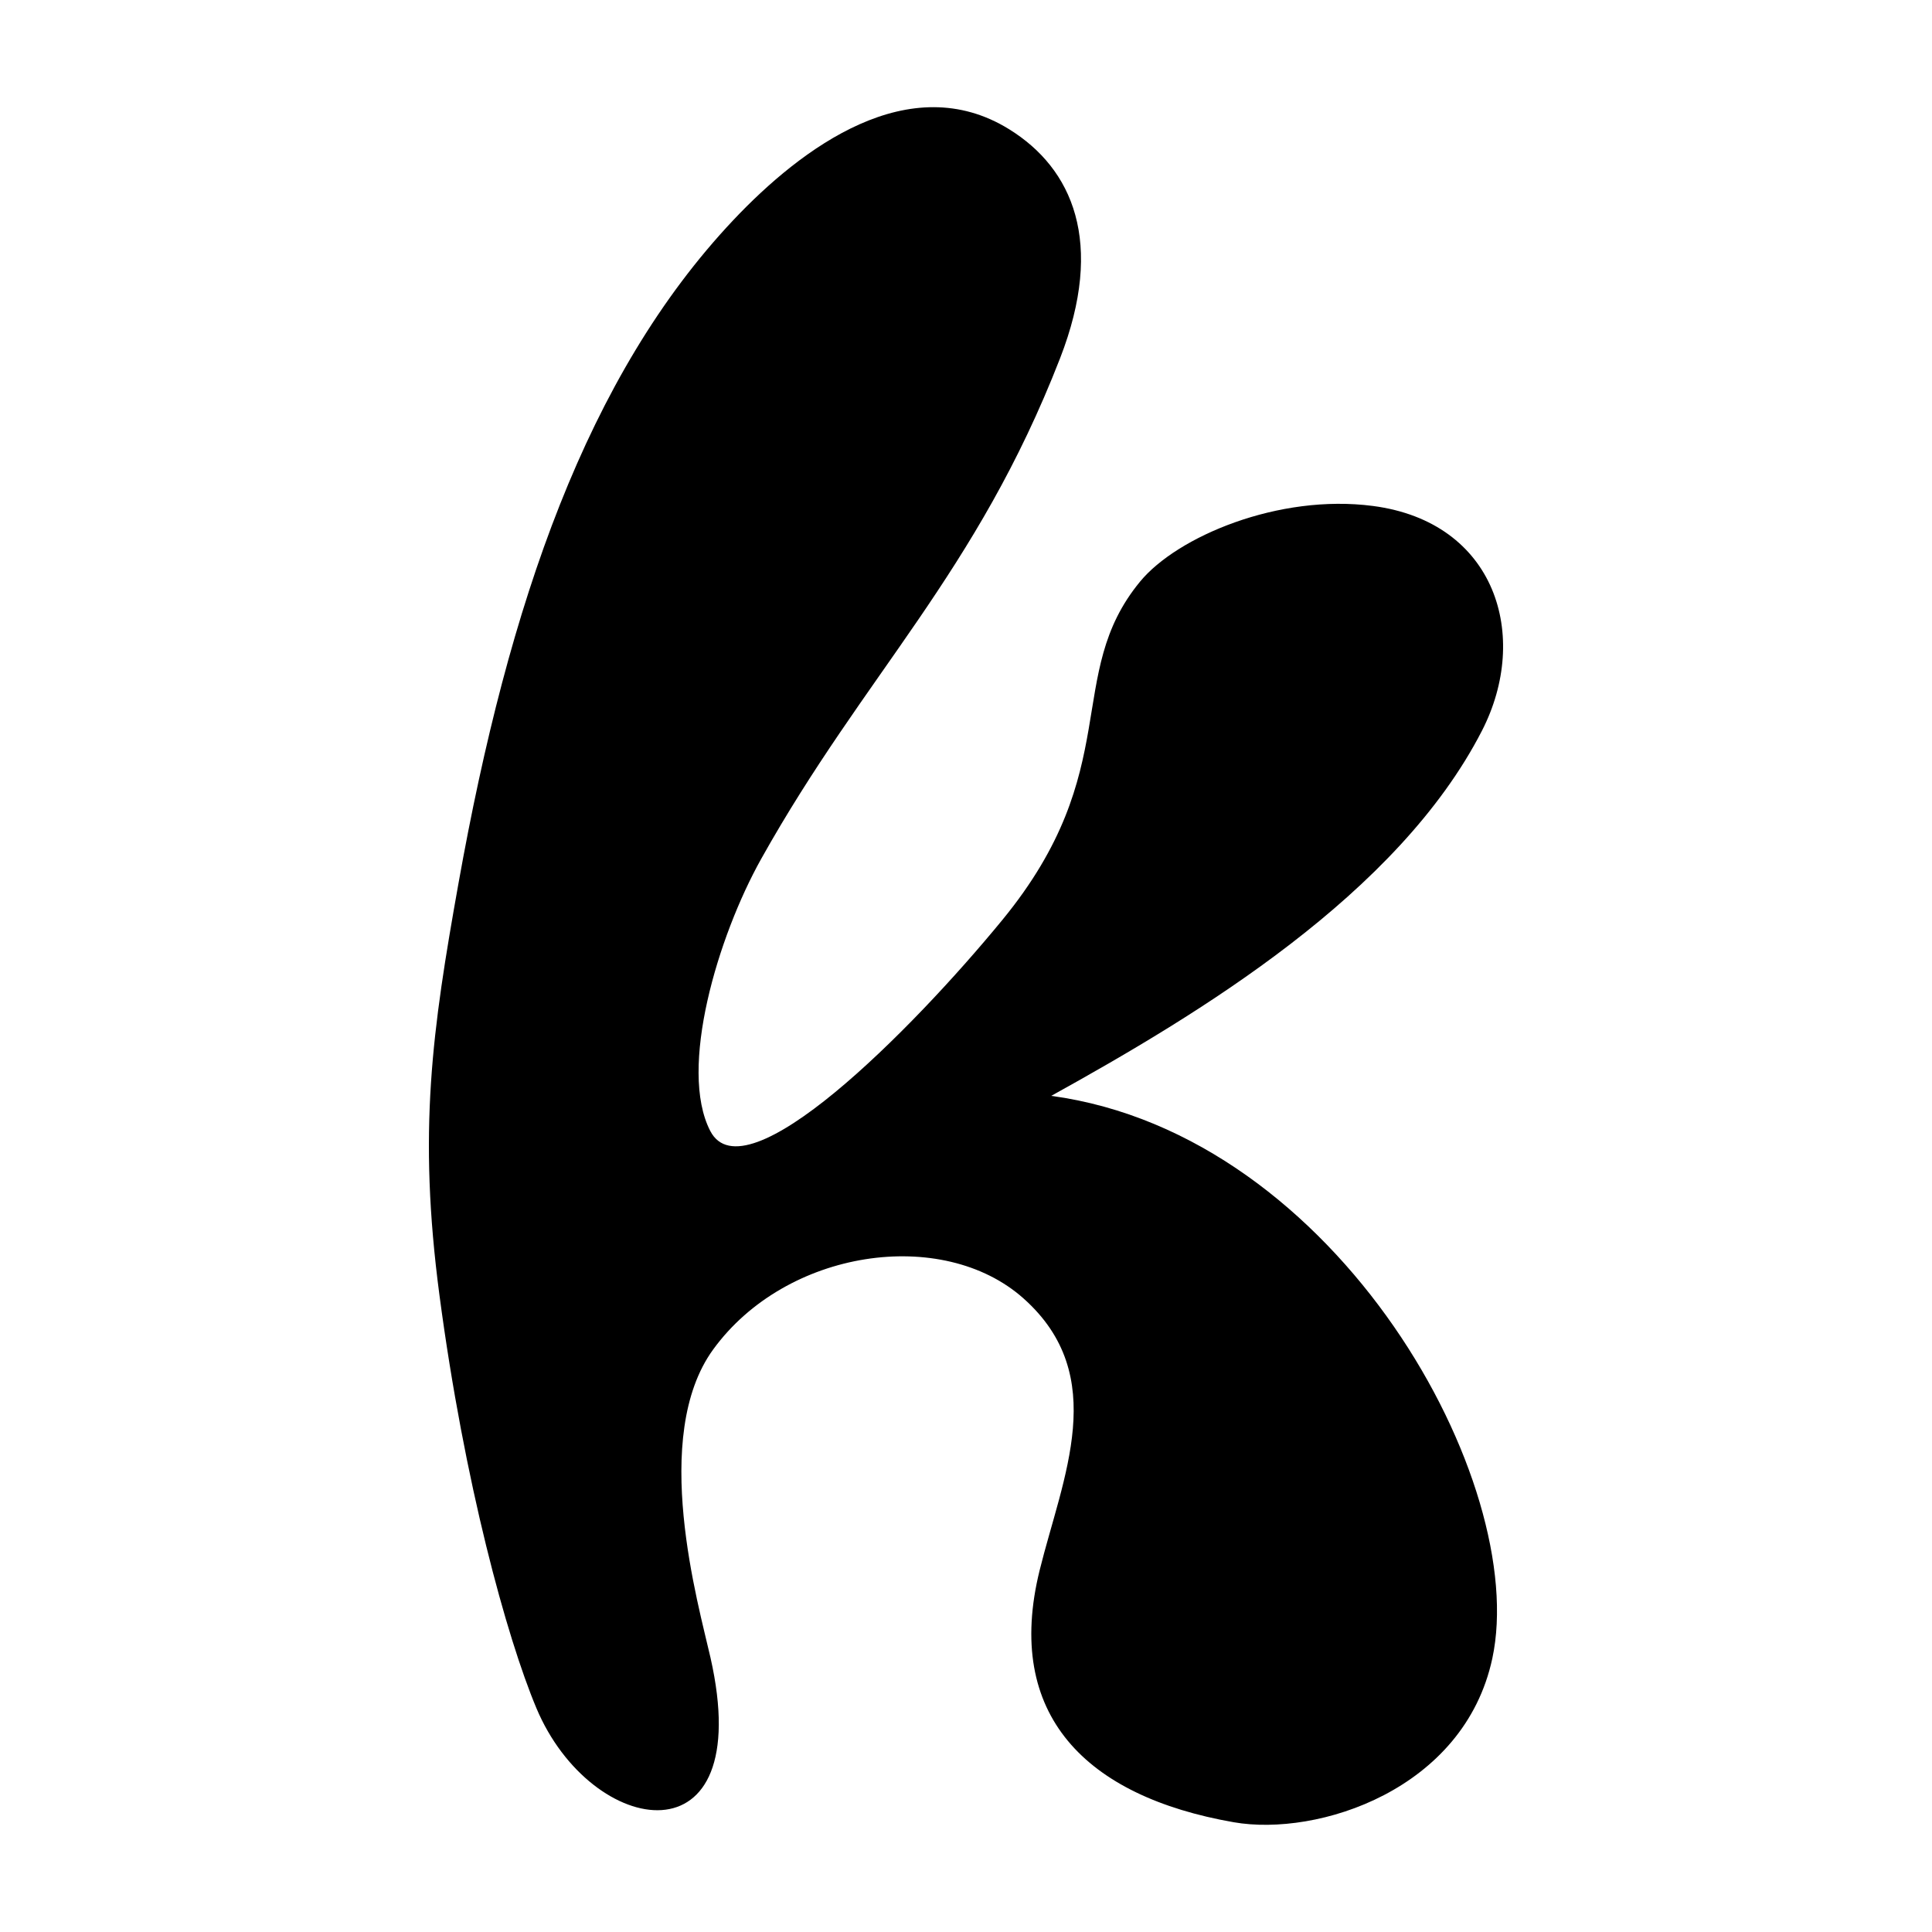
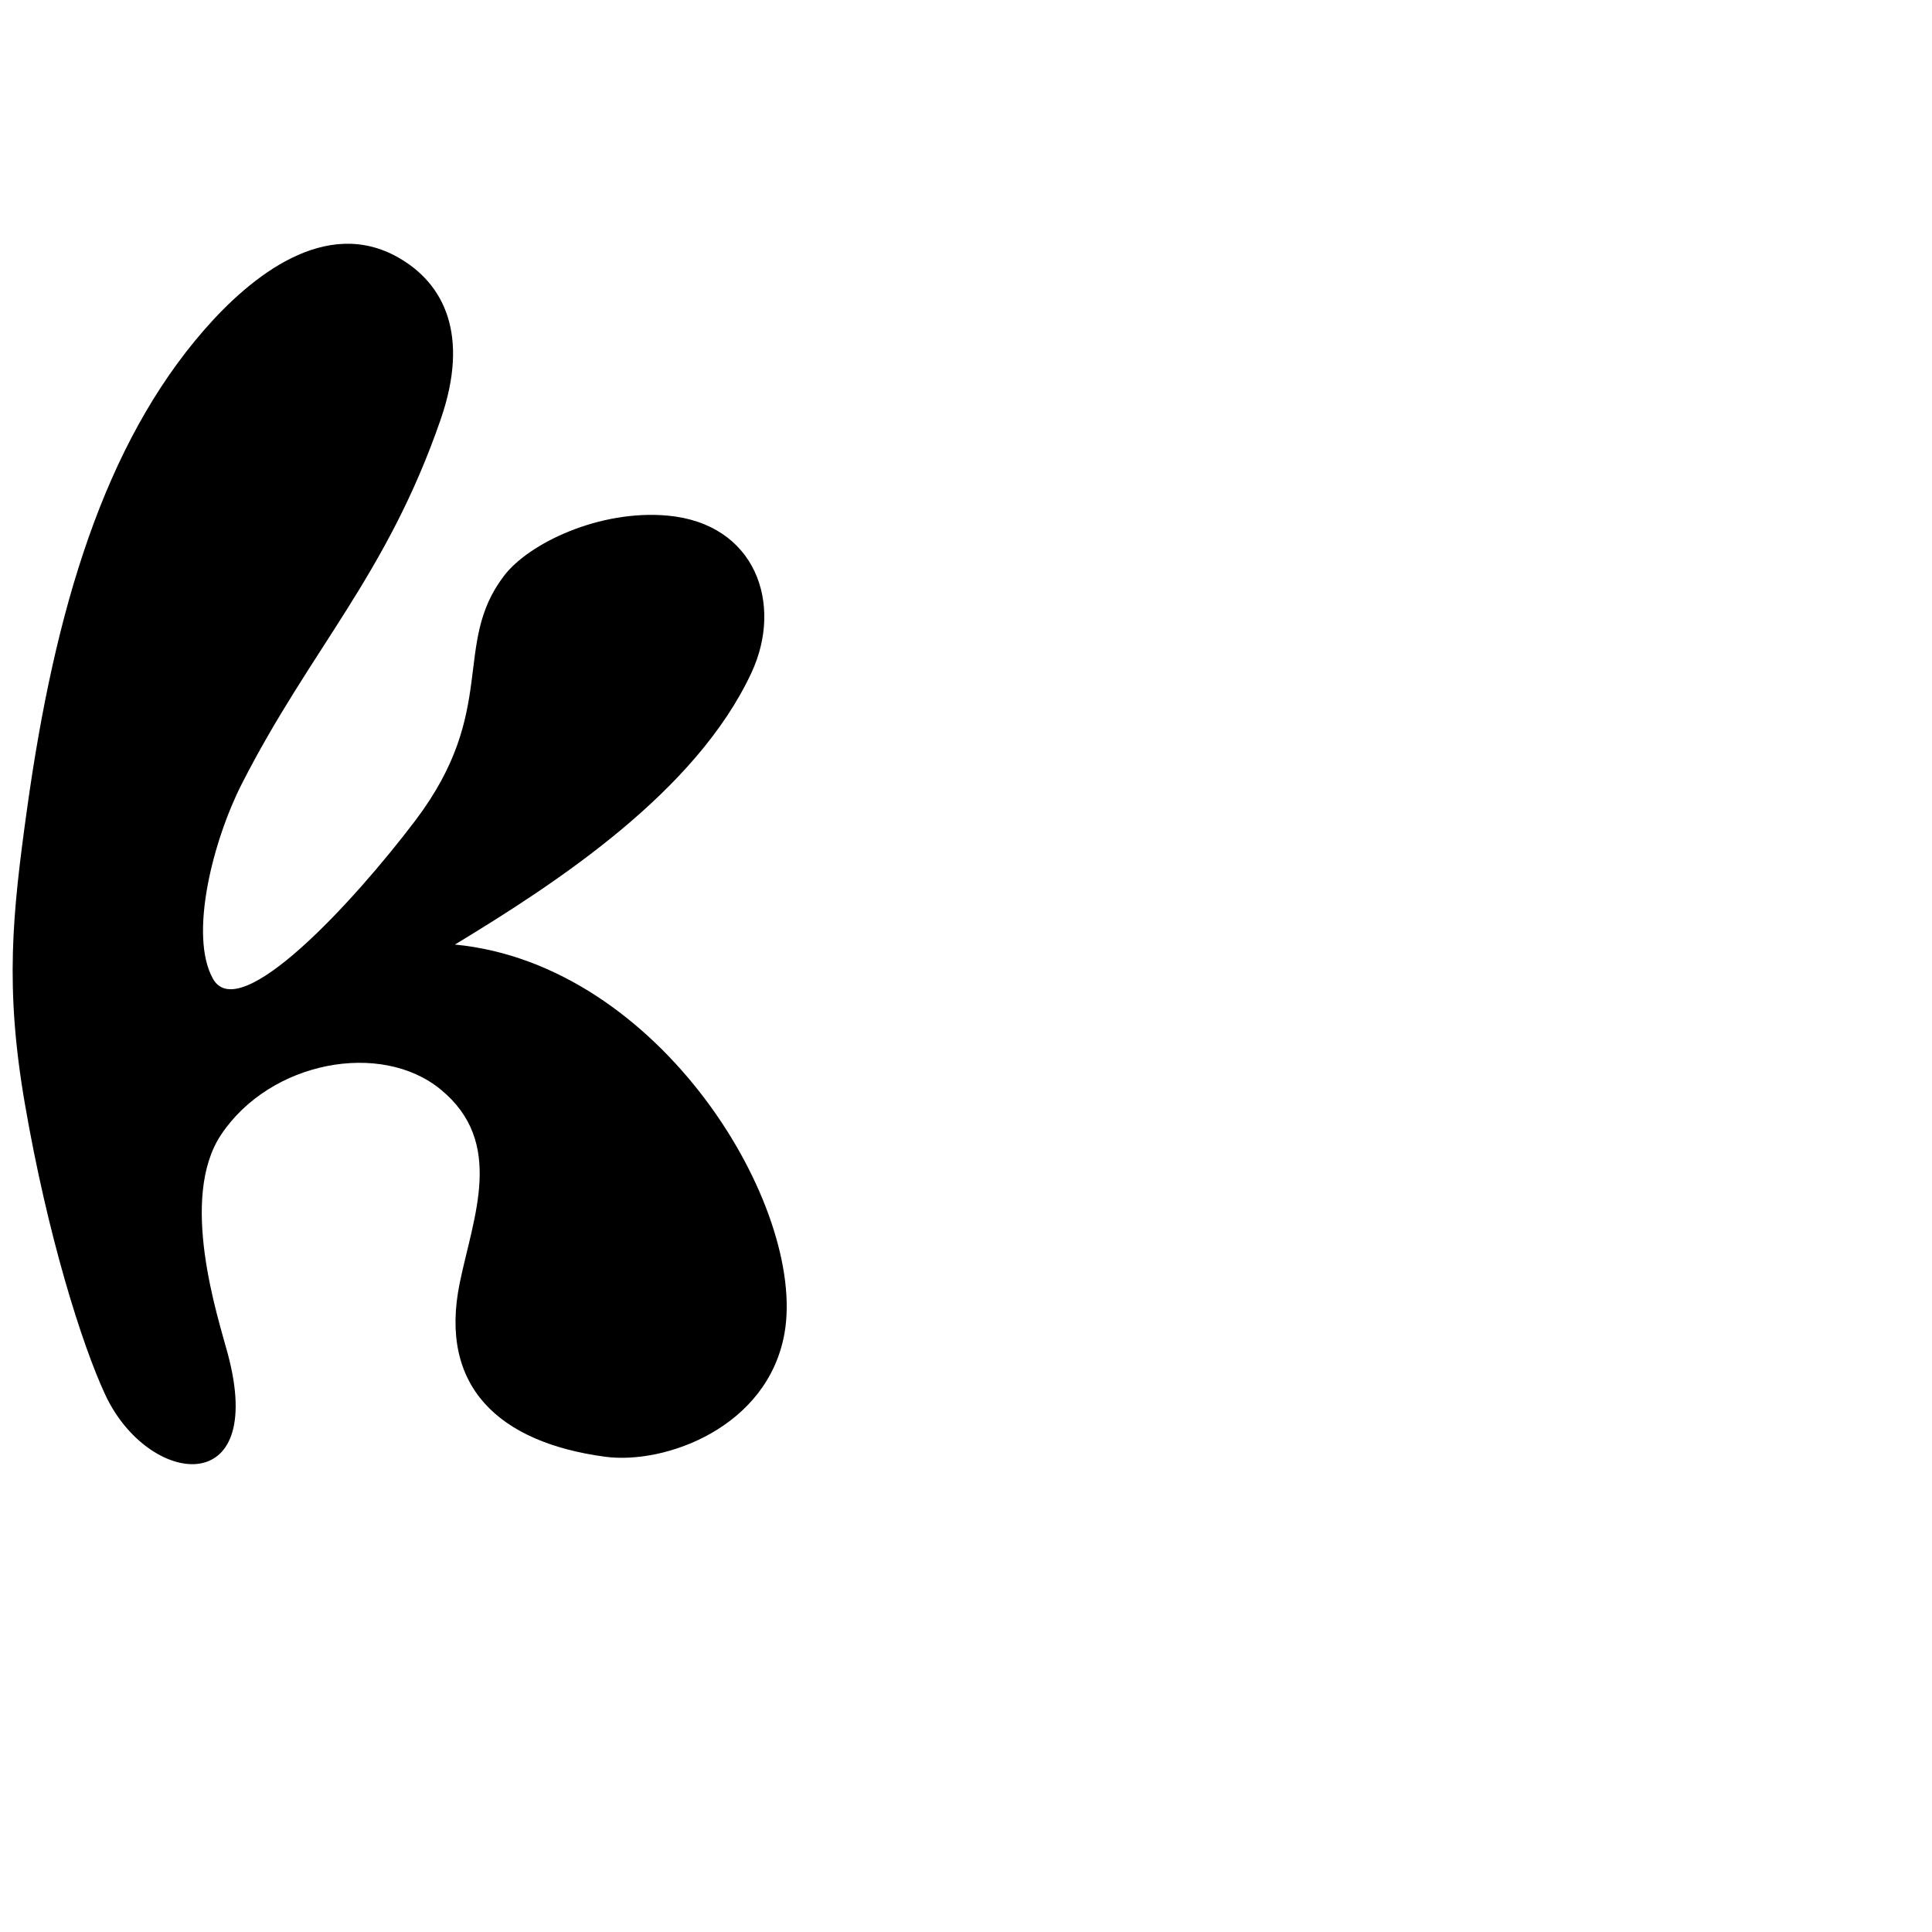
<svg xmlns="http://www.w3.org/2000/svg" width="1000" height="1000" viewBox="0 0 1000 1000" version="1.1" id="svg1">
  <defs id="defs1" />
-   <path style="display:inline;vector-effect:non-scaling-stroke;fill:#000000;stroke:none;stroke-width:1;stroke-linecap:round;stroke-opacity:1;-inkscape-stroke:hairline" d="M 237.348,456.995 C 263.221,312.21 303.919,194.174 379.438,114.058 415.152,76.171 470.821,34.977 522.359,66.914 c 32.765,20.304 49.668,58.499 26.337,118.513 -43.442,111.745 -101.014,163.125 -154.739,259.188 -22.393,40.039 -42.935,108.597 -26.341,140.743 17.918,34.711 104.02,-51.708 151.157,-109.147 63.982,-77.965 31.408,-126.75 71.336,-175.187 19.162,-23.245 71.642,-45.53 120.509,-39.139 63.636,8.323 81.604,67.344 56.421,116.374 -43.456,84.605 -146.196,146.478 -222.91,188.954 149.041,20.234 247.697,200.94 228.286,291.215 -14.616,67.976 -90.332,92.364 -133.857,84.756 -76.498,-13.372 -118.935,-55.535 -100.445,-130.399 11.87,-48.06 36.782,-100.554 -8.36,-140.736 -41.924,-37.317 -122.863,-25.512 -160.617,26.437 -32.717,45.018 -7.605,132.02 -1.395,159.478 24.429,108.013 -61.755,93.77 -90.129,26.098 -15.364,-36.643 -37.293,-116.534 -50.133,-213.538 -11.245,-84.952 -3.803,-137.022 9.869,-213.528 z" id="path38" />
+   <path style="display:inline;vector-effect:non-scaling-stroke;fill:#000000;stroke:none;stroke-width:0.713;stroke-linecap:round;stroke-opacity:1;-inkscape-stroke:hairline" d="M 13.973,418.913 C 28.389,315.102 54.1,229.928 105.656,170.79 130.037,142.824 168.536,111.95 206.118,133.265 c 23.893,13.551 36.986,40.28 22.034,83.658 -27.839,80.771 -67.412,118.95 -103.008,188.839 -14.836,29.13 -27.566,78.516 -14.86,100.946 13.72,24.22 72.637,-39.699 104.611,-81.903 43.401,-57.287 18.855,-91.123 45.946,-126.717 13.001,-17.082 49.752,-34.403 84.725,-31.205 45.543,4.165 59.971,45.694 43.396,81.303 -28.601,61.446 -100.044,108.347 -153.493,140.716 106.686,10.282 181.936,136.223 170.614,201.041 -8.526,48.807 -61.765,68.269 -92.967,64.056 -54.841,-7.404 -86.226,-36.251 -75.132,-90.071 7.122,-34.55 23.407,-72.618 -9.849,-99.98 -30.885,-25.411 -88.192,-14.765 -113.636,23.271 -22.05,32.961 -1.761,94.216 3.421,113.596 20.385,76.235 -41.377,68.479 -63.454,21.078 C 42.512,696.226 24.686,639.947 12.858,571.23 2.499,511.05 6.356,473.768 13.973,418.913 Z" id="path38" />
</svg>
